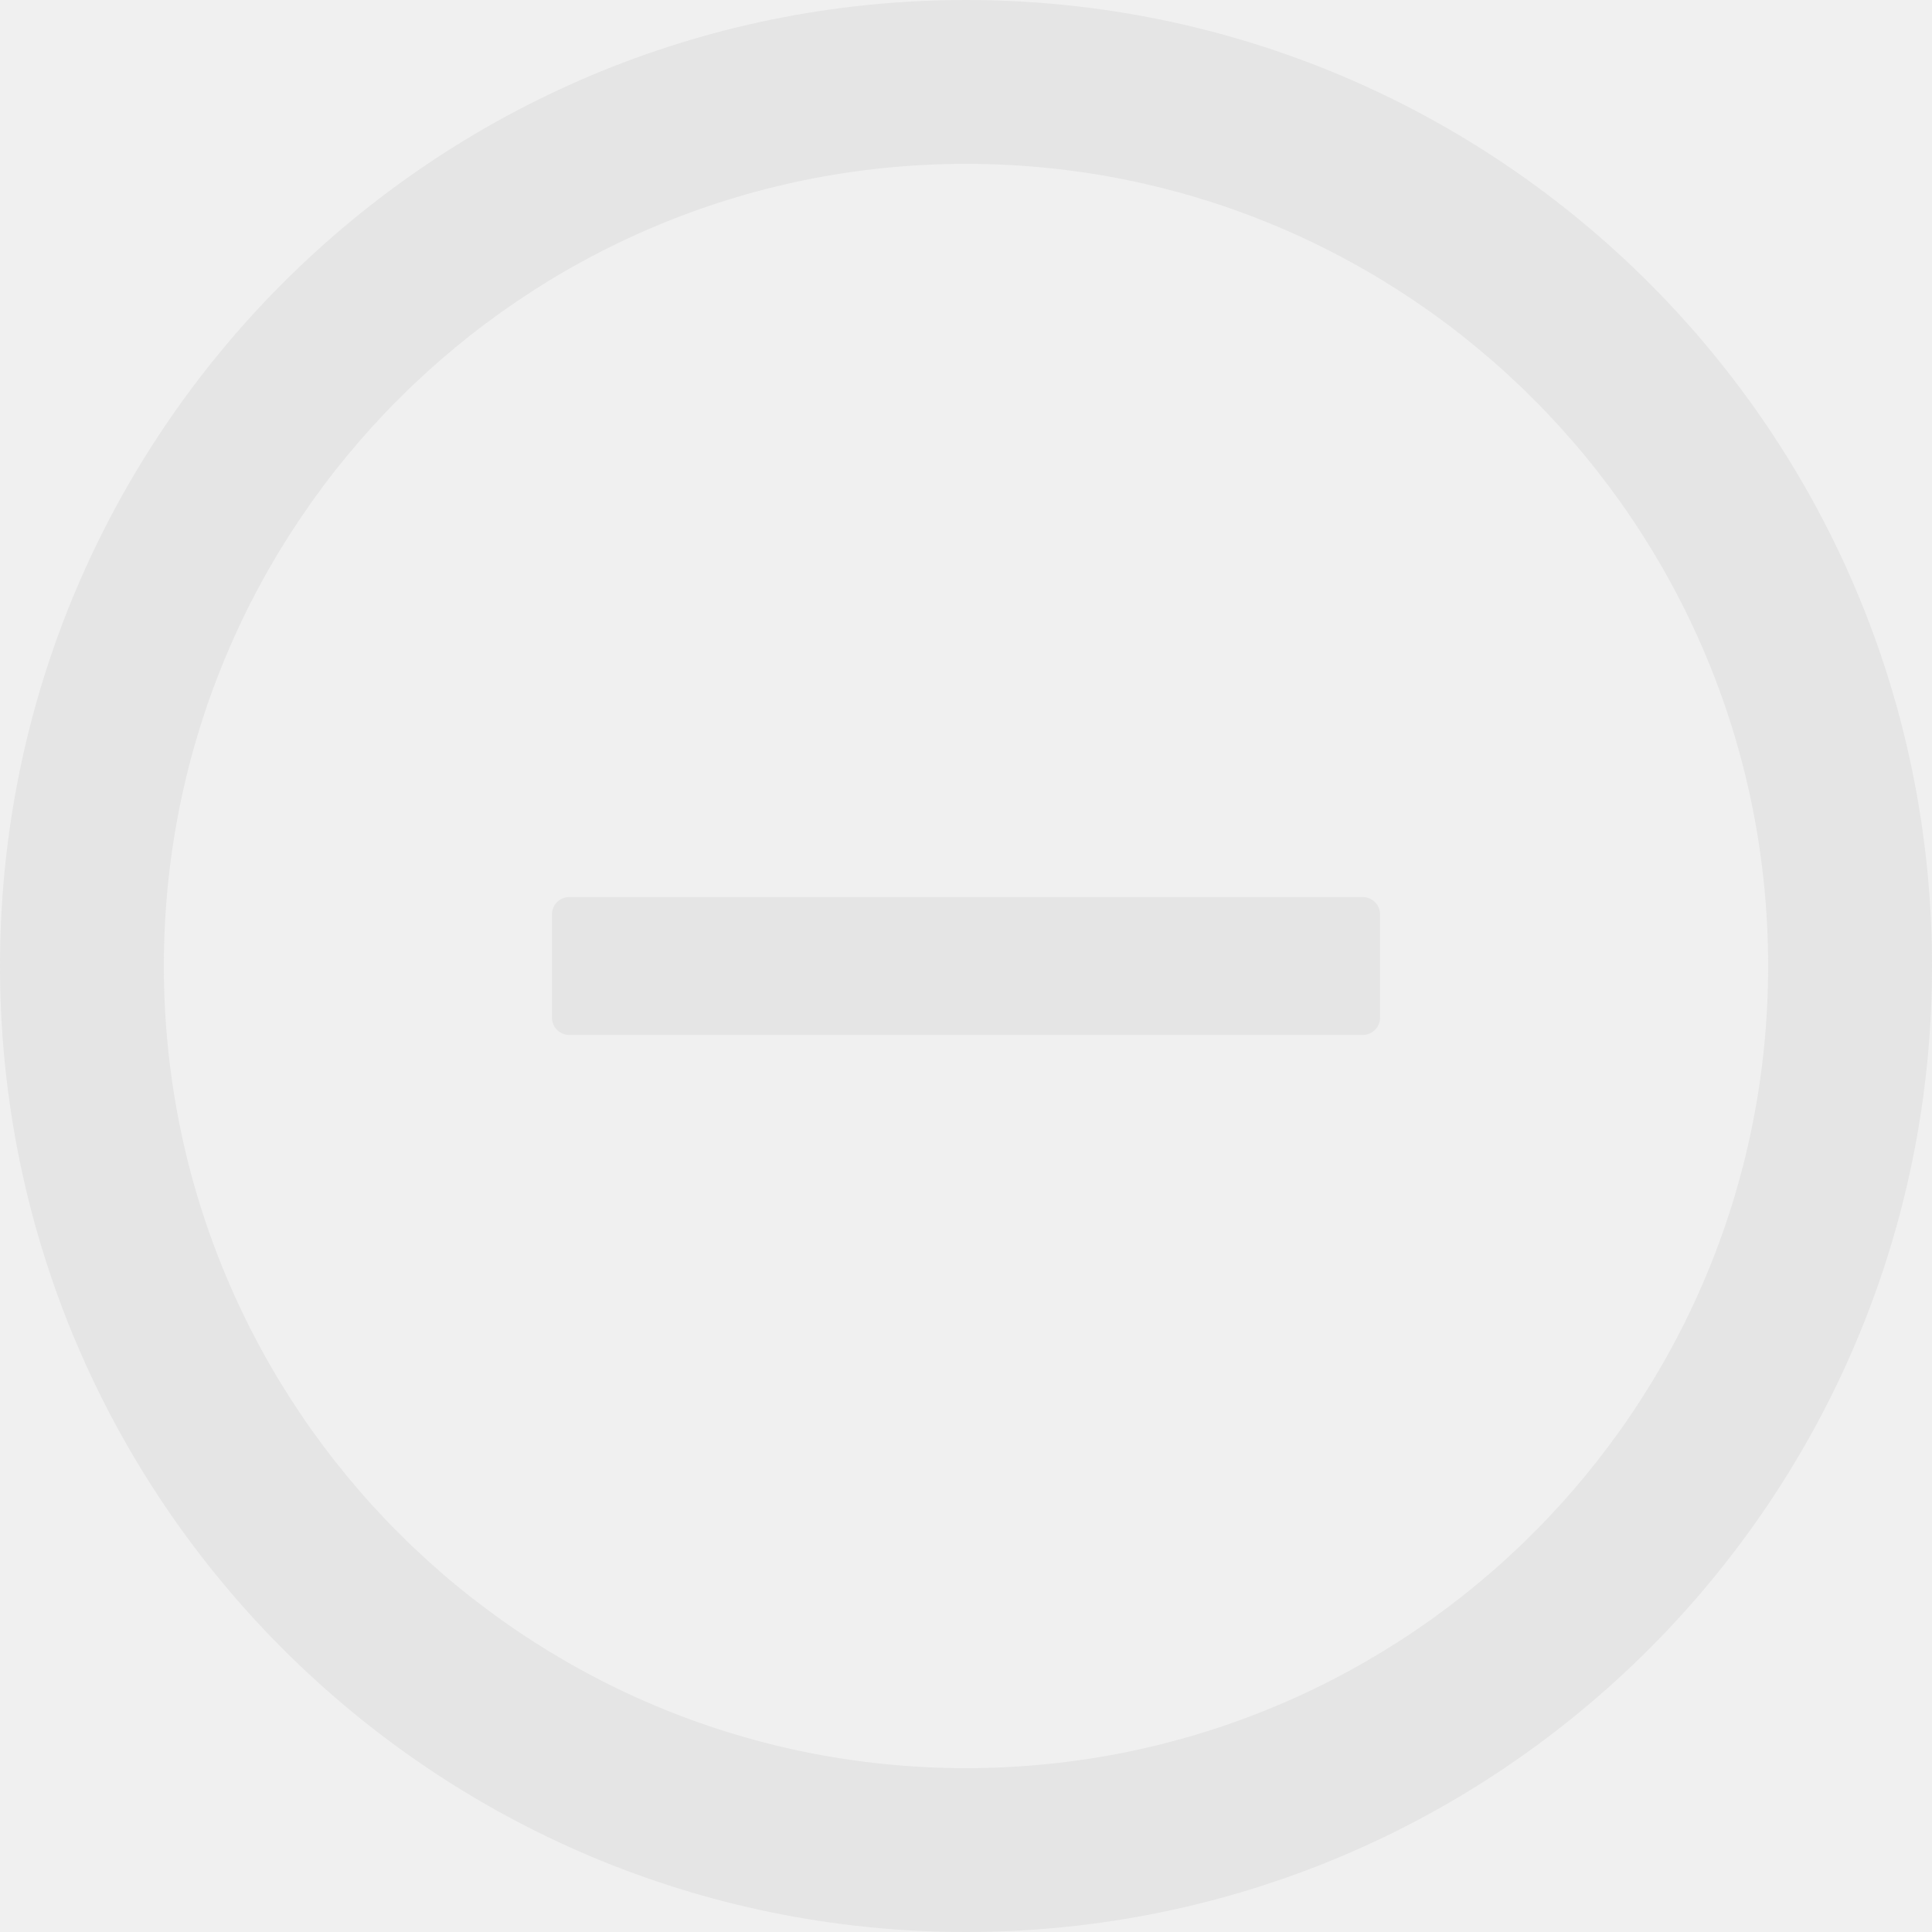
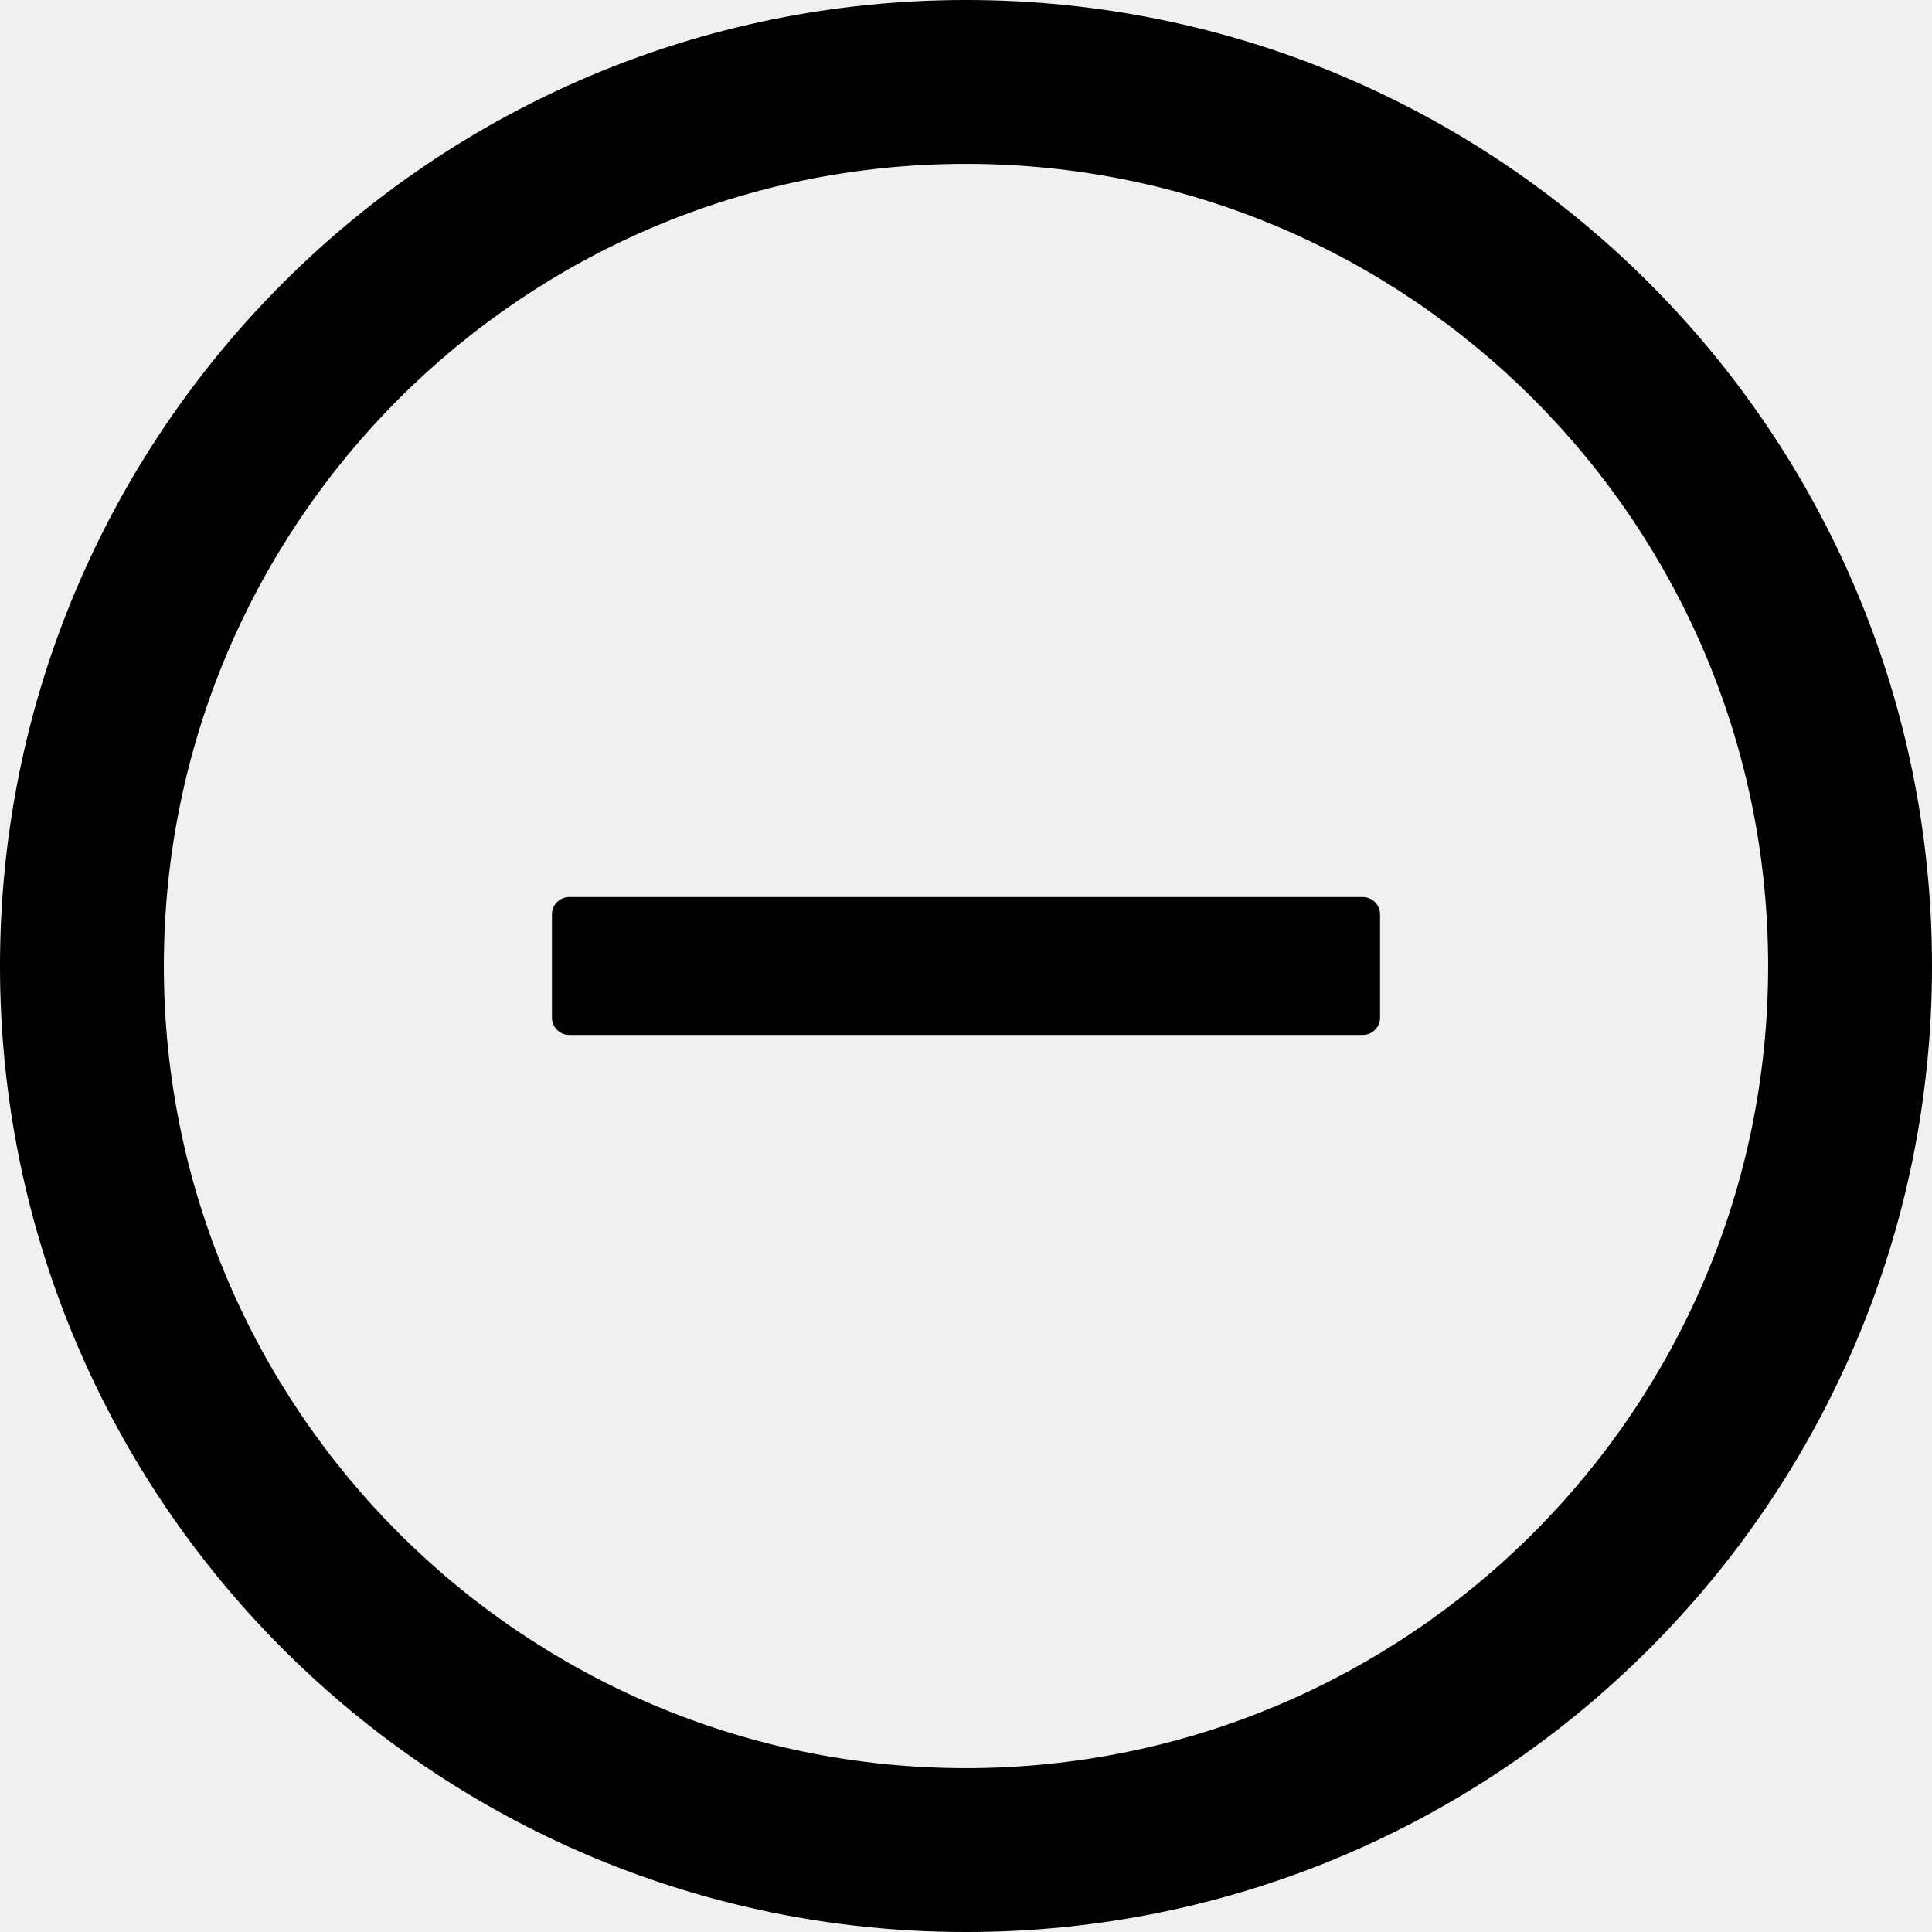
<svg xmlns="http://www.w3.org/2000/svg" width="16" height="16" viewBox="0 0 16 16" fill="none">
  <g clip-path="url(#clip0_24797_19541)">
-     <path d="M8 0C12.418 0 16 3.582 16 8C16 12.418 12.418 16 8 16C3.582 16 0 12.418 0 8C1.93324e-07 3.582 3.582 1.93318e-07 8 0ZM8 1.357C4.332 1.357 1.357 4.332 1.357 8C1.357 11.668 4.332 14.643 8 14.643C11.668 14.643 14.643 11.668 14.643 8C14.643 4.332 11.668 1.357 8 1.357ZM11.286 7.429C11.364 7.429 11.429 7.493 11.429 7.571V8.429C11.429 8.507 11.364 8.571 11.286 8.571H4.714C4.636 8.571 4.571 8.507 4.571 8.429V7.571C4.571 7.493 4.636 7.429 4.714 7.429H11.286Z" fill="#E5E5E5" />
+     <path d="M8 0C12.418 0 16 3.582 16 8C16 12.418 12.418 16 8 16C3.582 16 0 12.418 0 8C1.93324e-07 3.582 3.582 1.93318e-07 8 0ZM8 1.357C4.332 1.357 1.357 4.332 1.357 8C1.357 11.668 4.332 14.643 8 14.643C11.668 14.643 14.643 11.668 14.643 8C14.643 4.332 11.668 1.357 8 1.357ZM11.286 7.429C11.364 7.429 11.429 7.493 11.429 7.571V8.429C11.429 8.507 11.364 8.571 11.286 8.571H4.714C4.636 8.571 4.571 8.507 4.571 8.429V7.571C4.571 7.493 4.636 7.429 4.714 7.429H11.286Z" fill="currentColor" />
  </g>
  <defs>
    <clipPath id="clip0_24797_19541">
-       <rect width="16" height="16" fill="white" />
+       <rect width="16" height="16" fill="currentColor" />
    </clipPath>
  </defs>
</svg>
